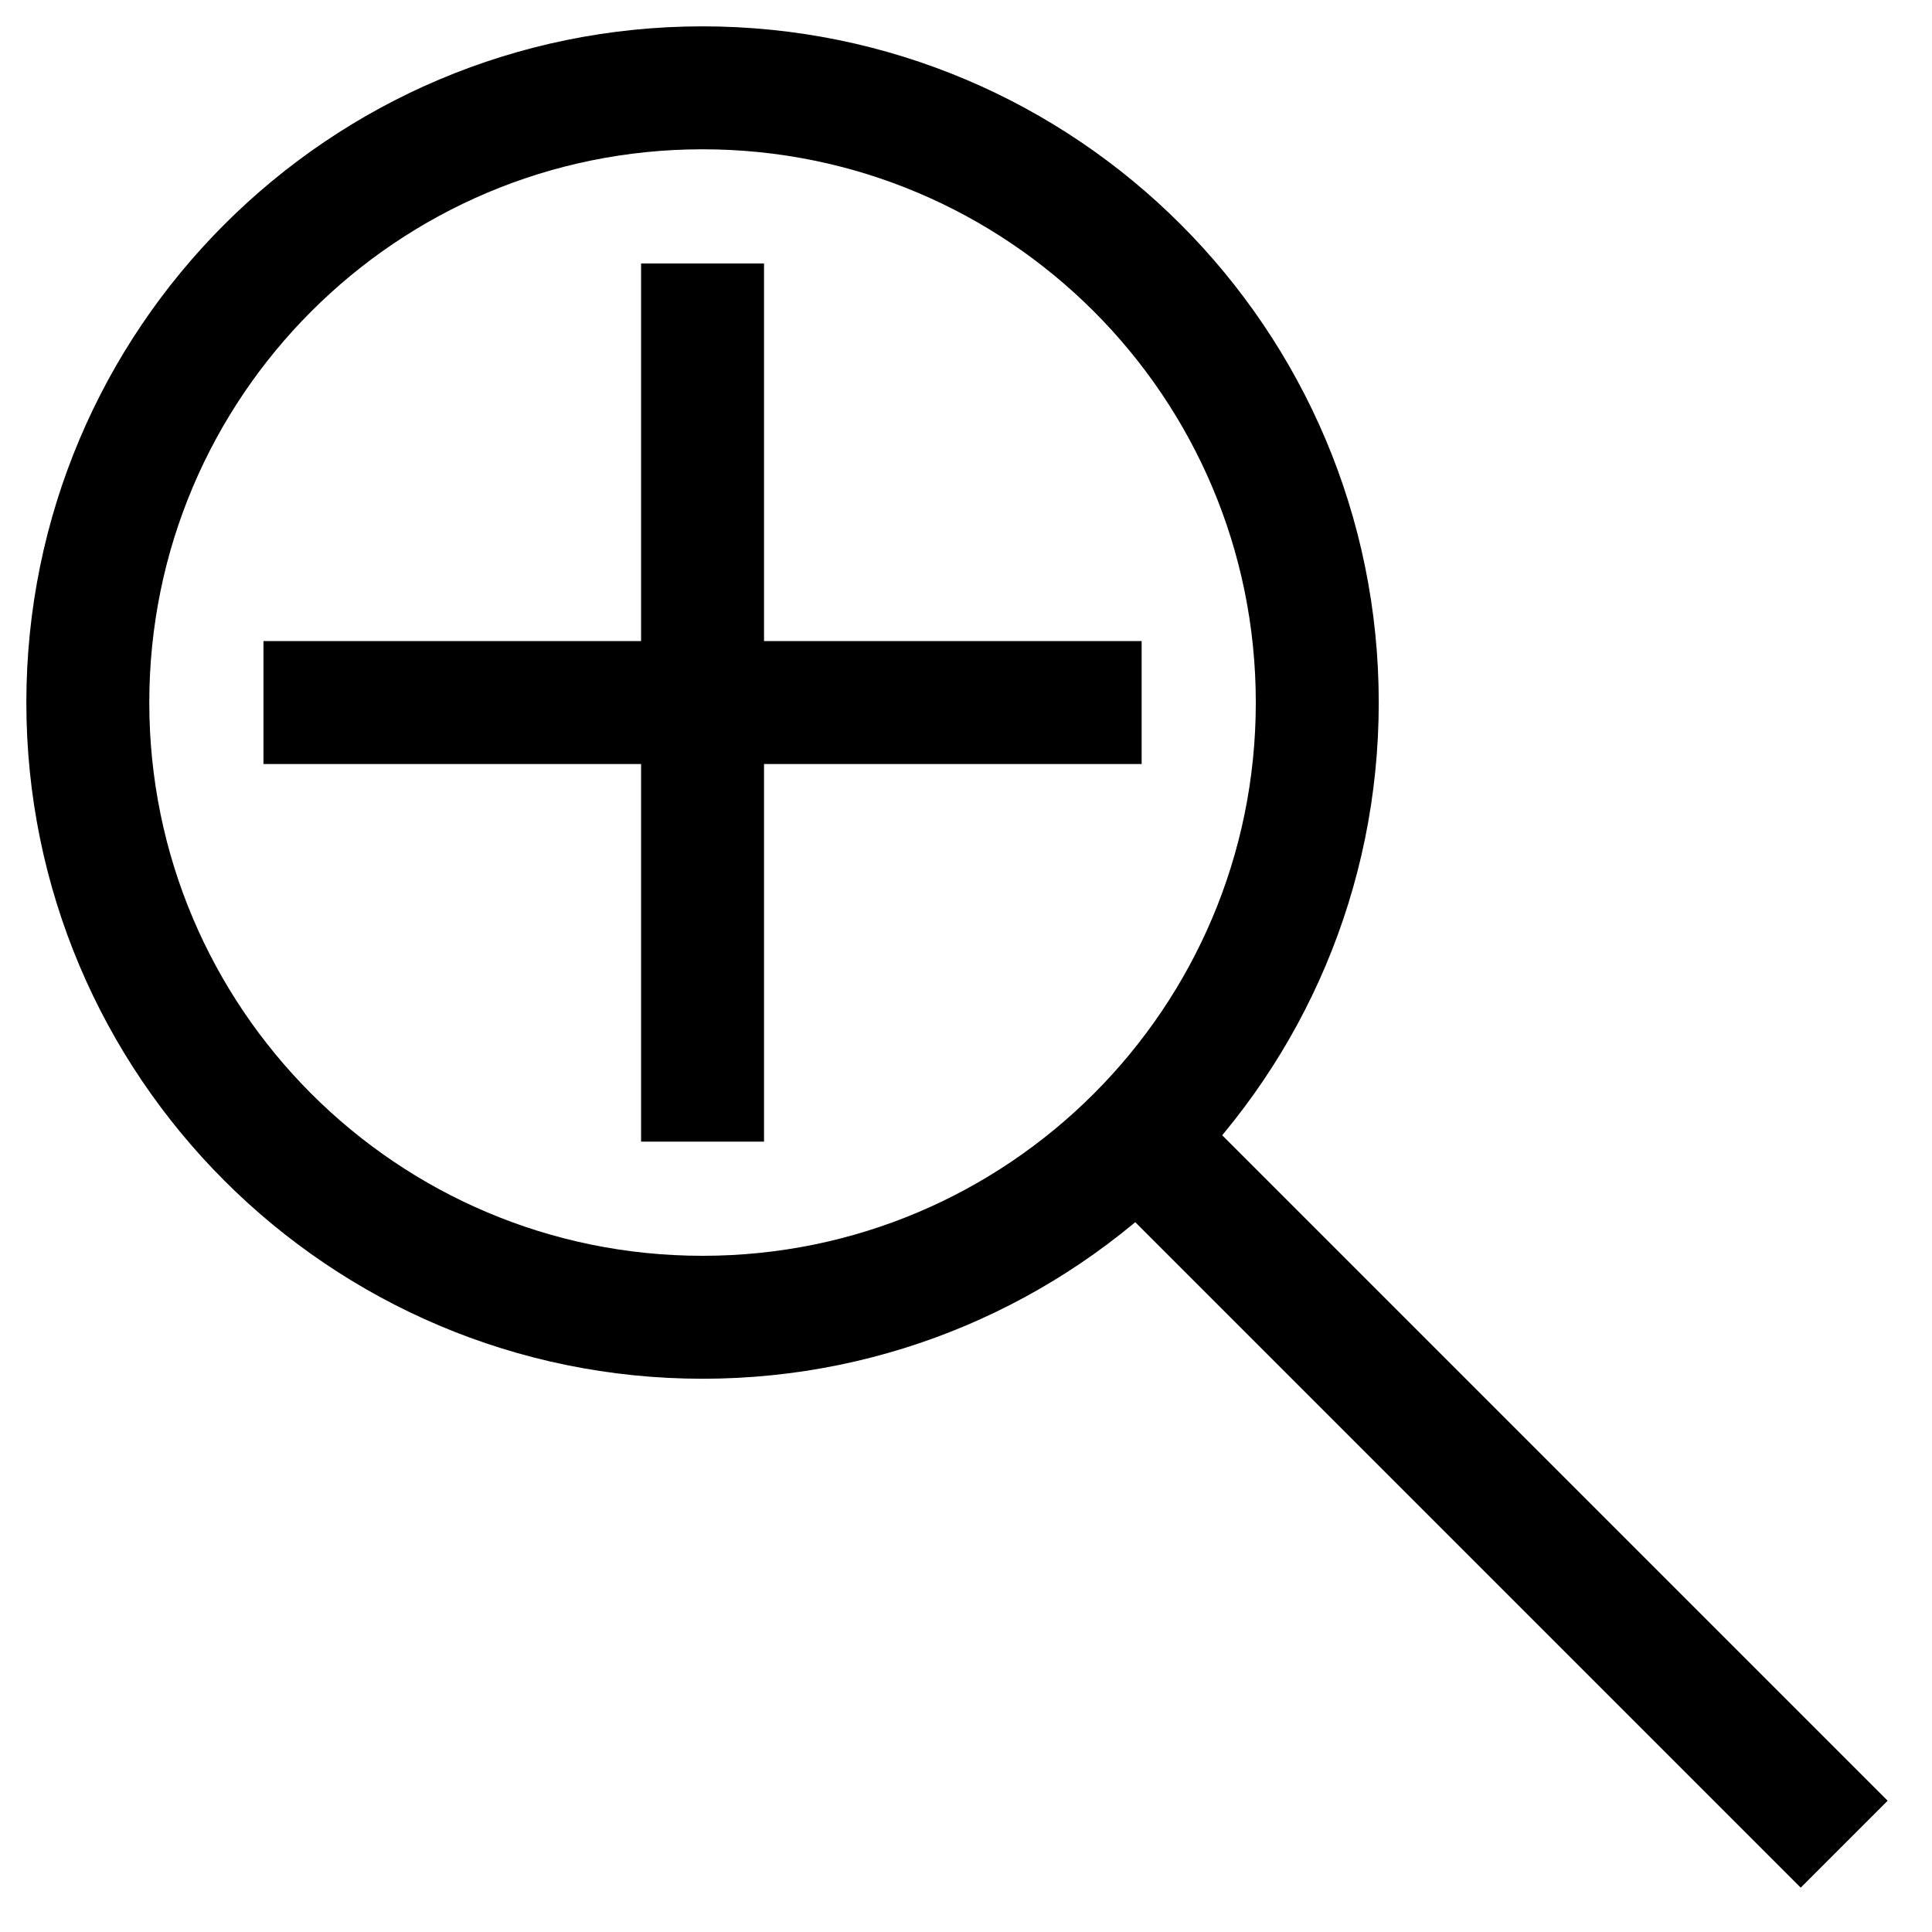
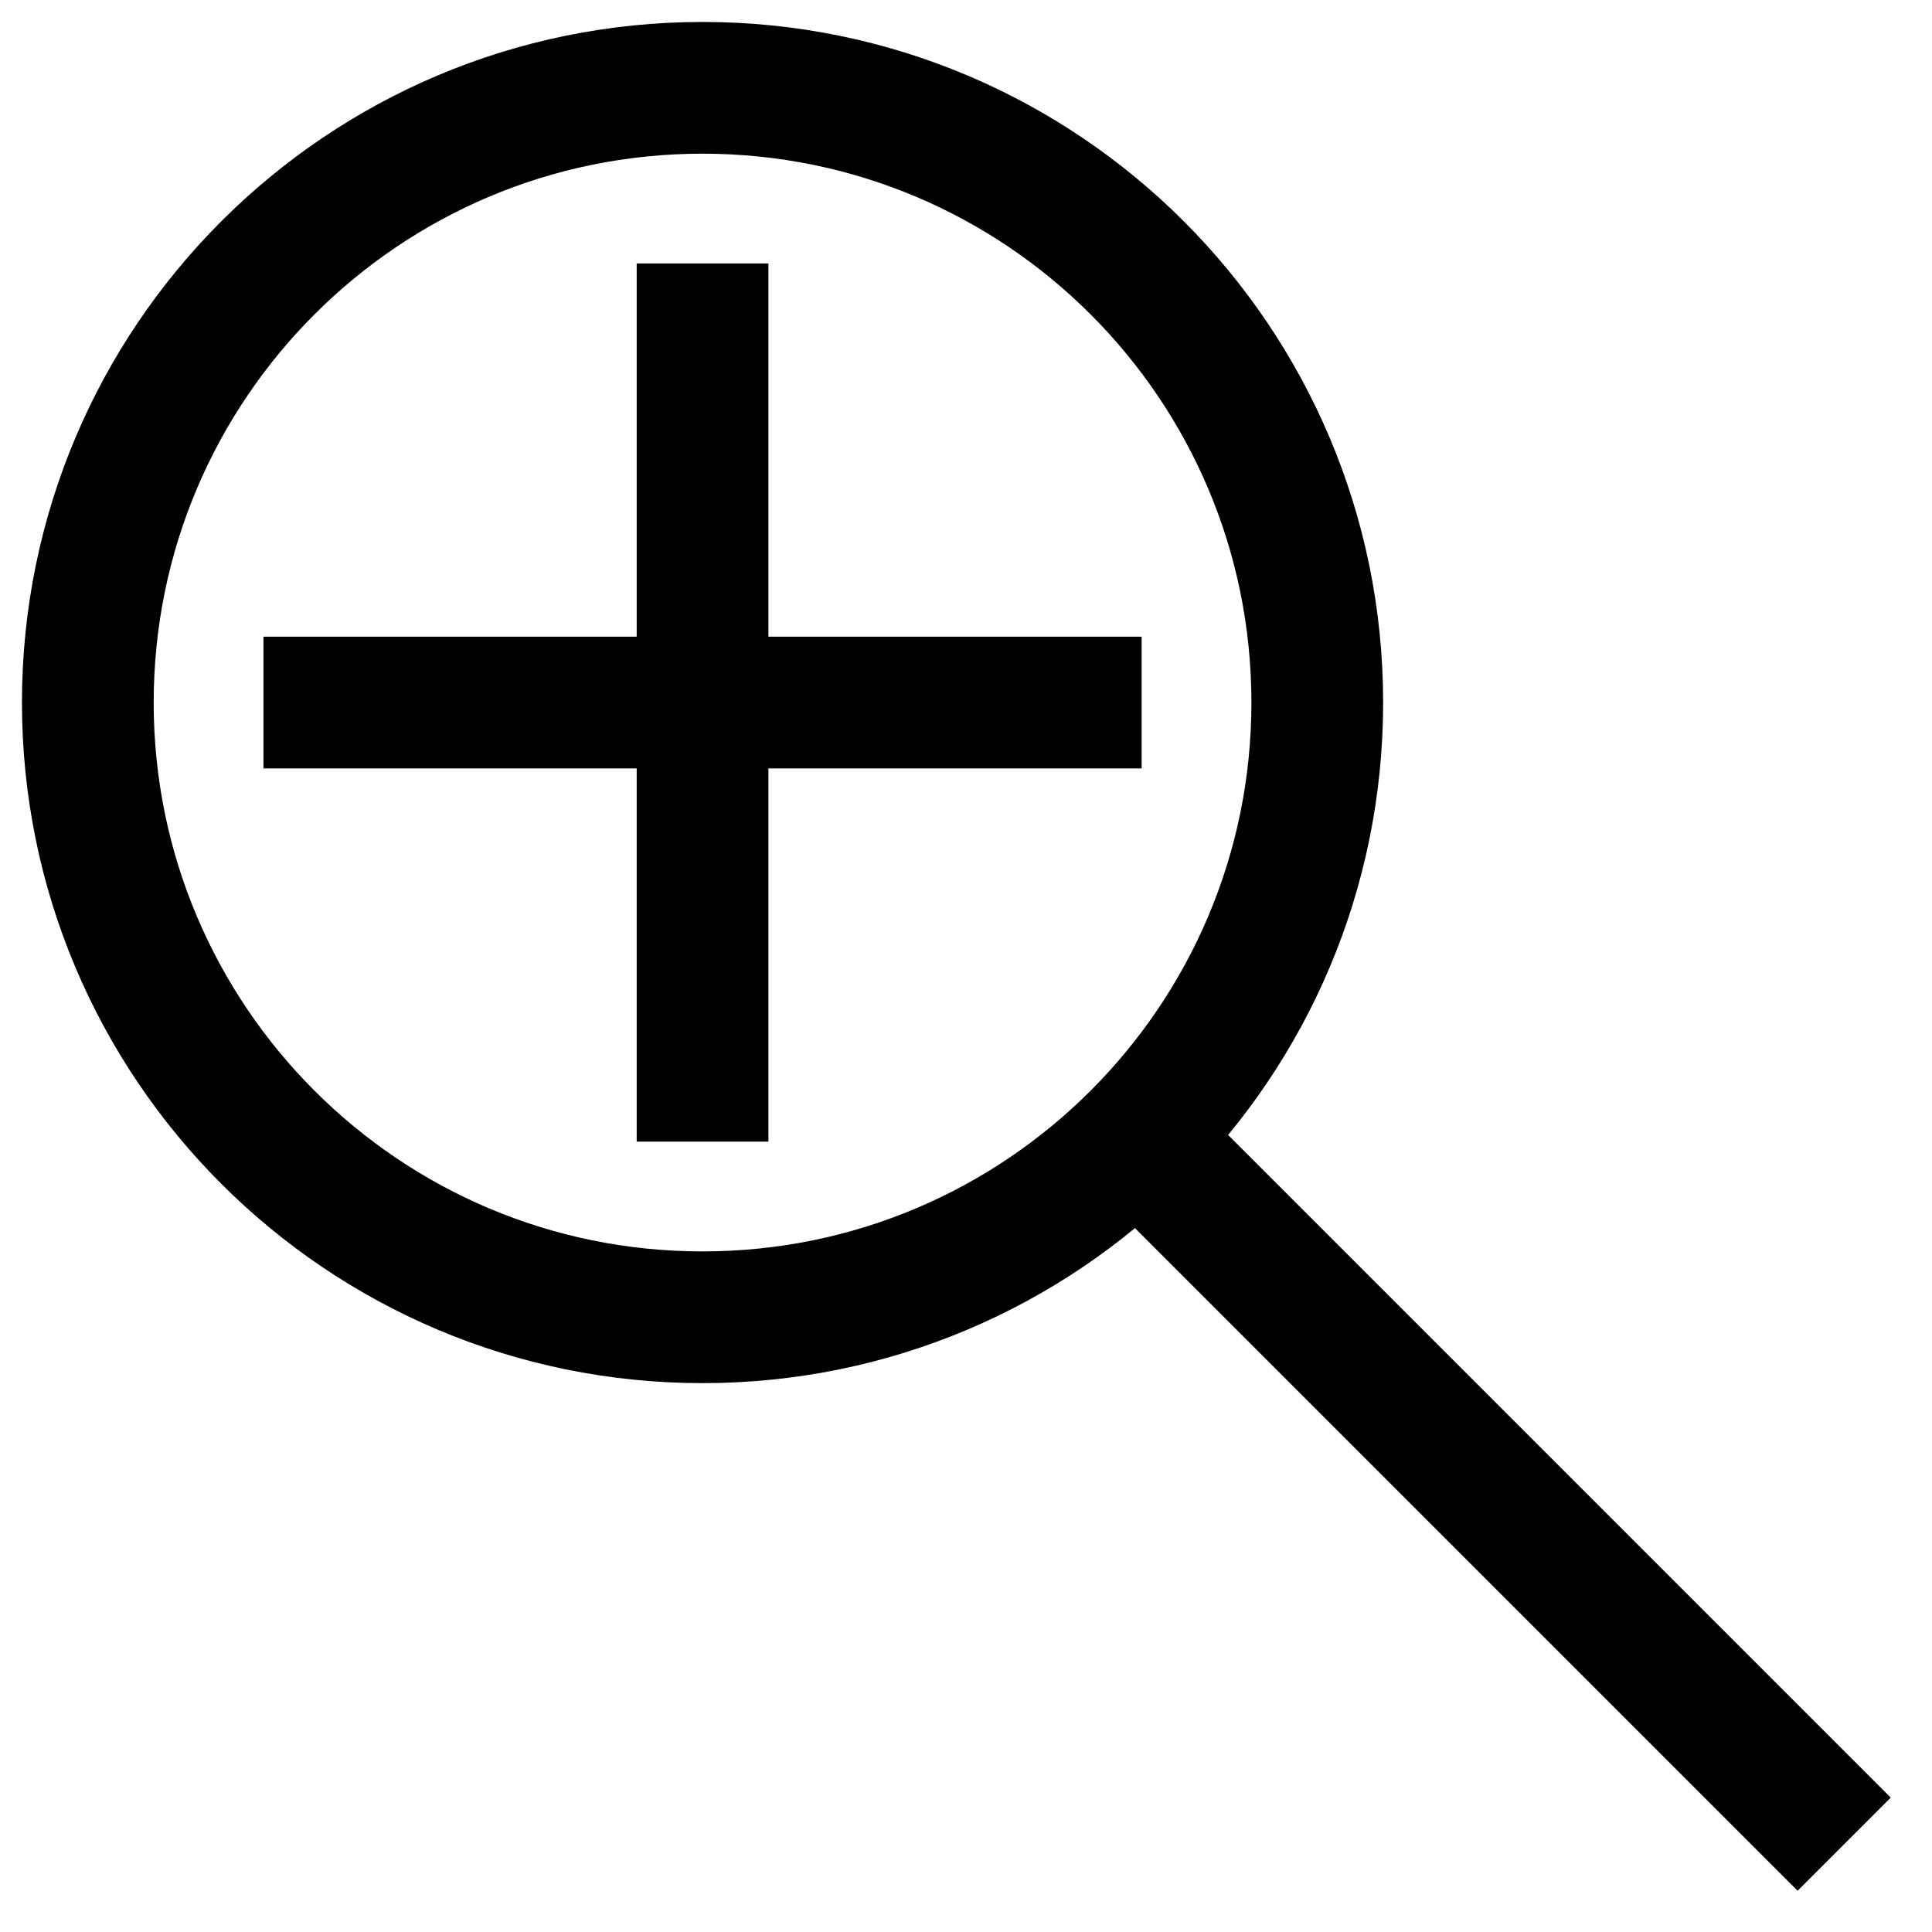
- <svg xmlns="http://www.w3.org/2000/svg" width="3cm" height="3cm" viewBox="-2 188 44 44">
-   <ellipse style="fill: none; fill-opacity:0; stroke-width: 2.8; stroke: #000000" cx="14" cy="204" rx="14" ry="14" />
-   <line style="fill: none; fill-opacity:0; stroke-width: 2.8; stroke: #000000" x1="40" y1="230" x2="23.899" y2="213.899" />
-   <text font-size="12.8" style="fill: #000000;text-anchor:start;font-family:sans-serif;font-style:normal;font-weight:normal" x="-10" y="190">
-     <tspan x="-10" y="190" />
-   </text>
-   <line style="fill: none; fill-opacity:0; stroke-width: 2.8; stroke: #000000" x1="24" y1="204" x2="4" y2="204" />
-   <line style="fill: none; fill-opacity:0; stroke-width: 2.8; stroke: #000000" x1="14" y1="214" x2="14" y2="194" />
+ <svg width="200" height="200" viewBox="-2 188 44 44">
+   <circle cx="14" cy="204" r="14" stroke="black" stroke-width="3" fill="none" />
+   <line x1="40" y1="230" x2="24" y2="214" stroke="black" stroke-width="3" fill="none" />
+   <line x1="24" y1="204" x2="4" y2="204" stroke="black" stroke-width="3" />
+   <line x1="14" y1="214" x2="14" y2="194" stroke="black" stroke-width="3" />
</svg>
